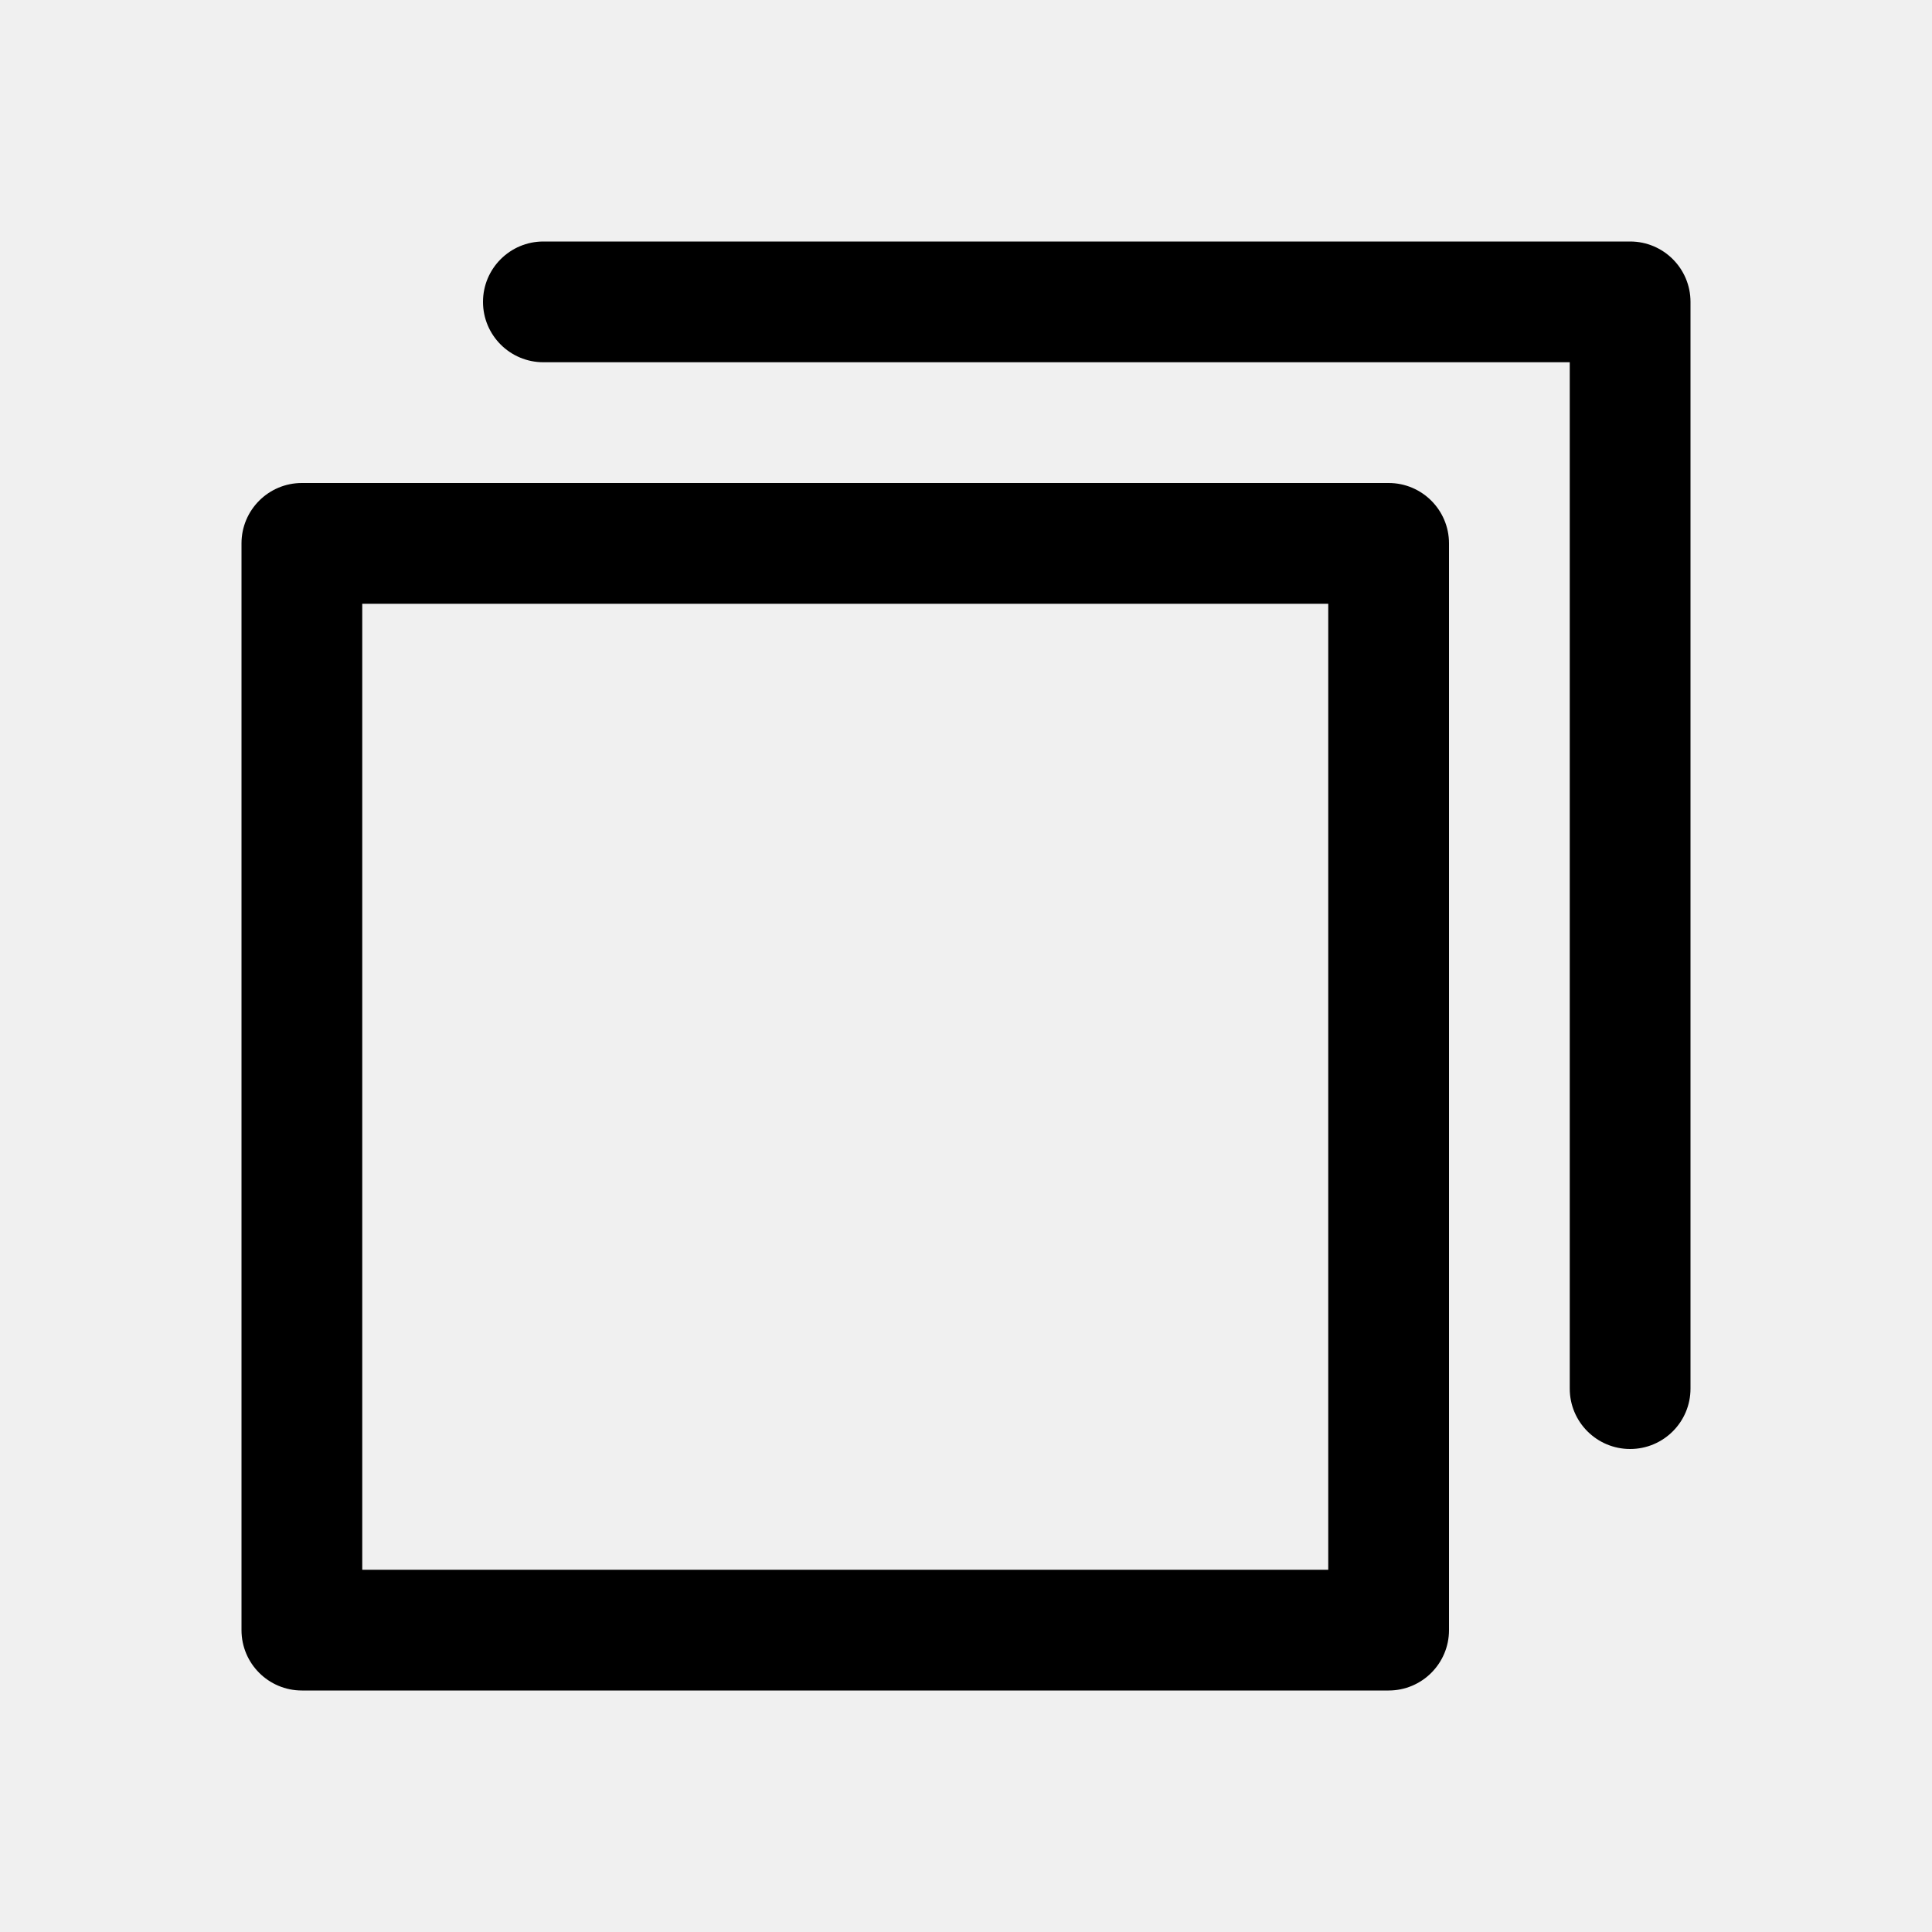
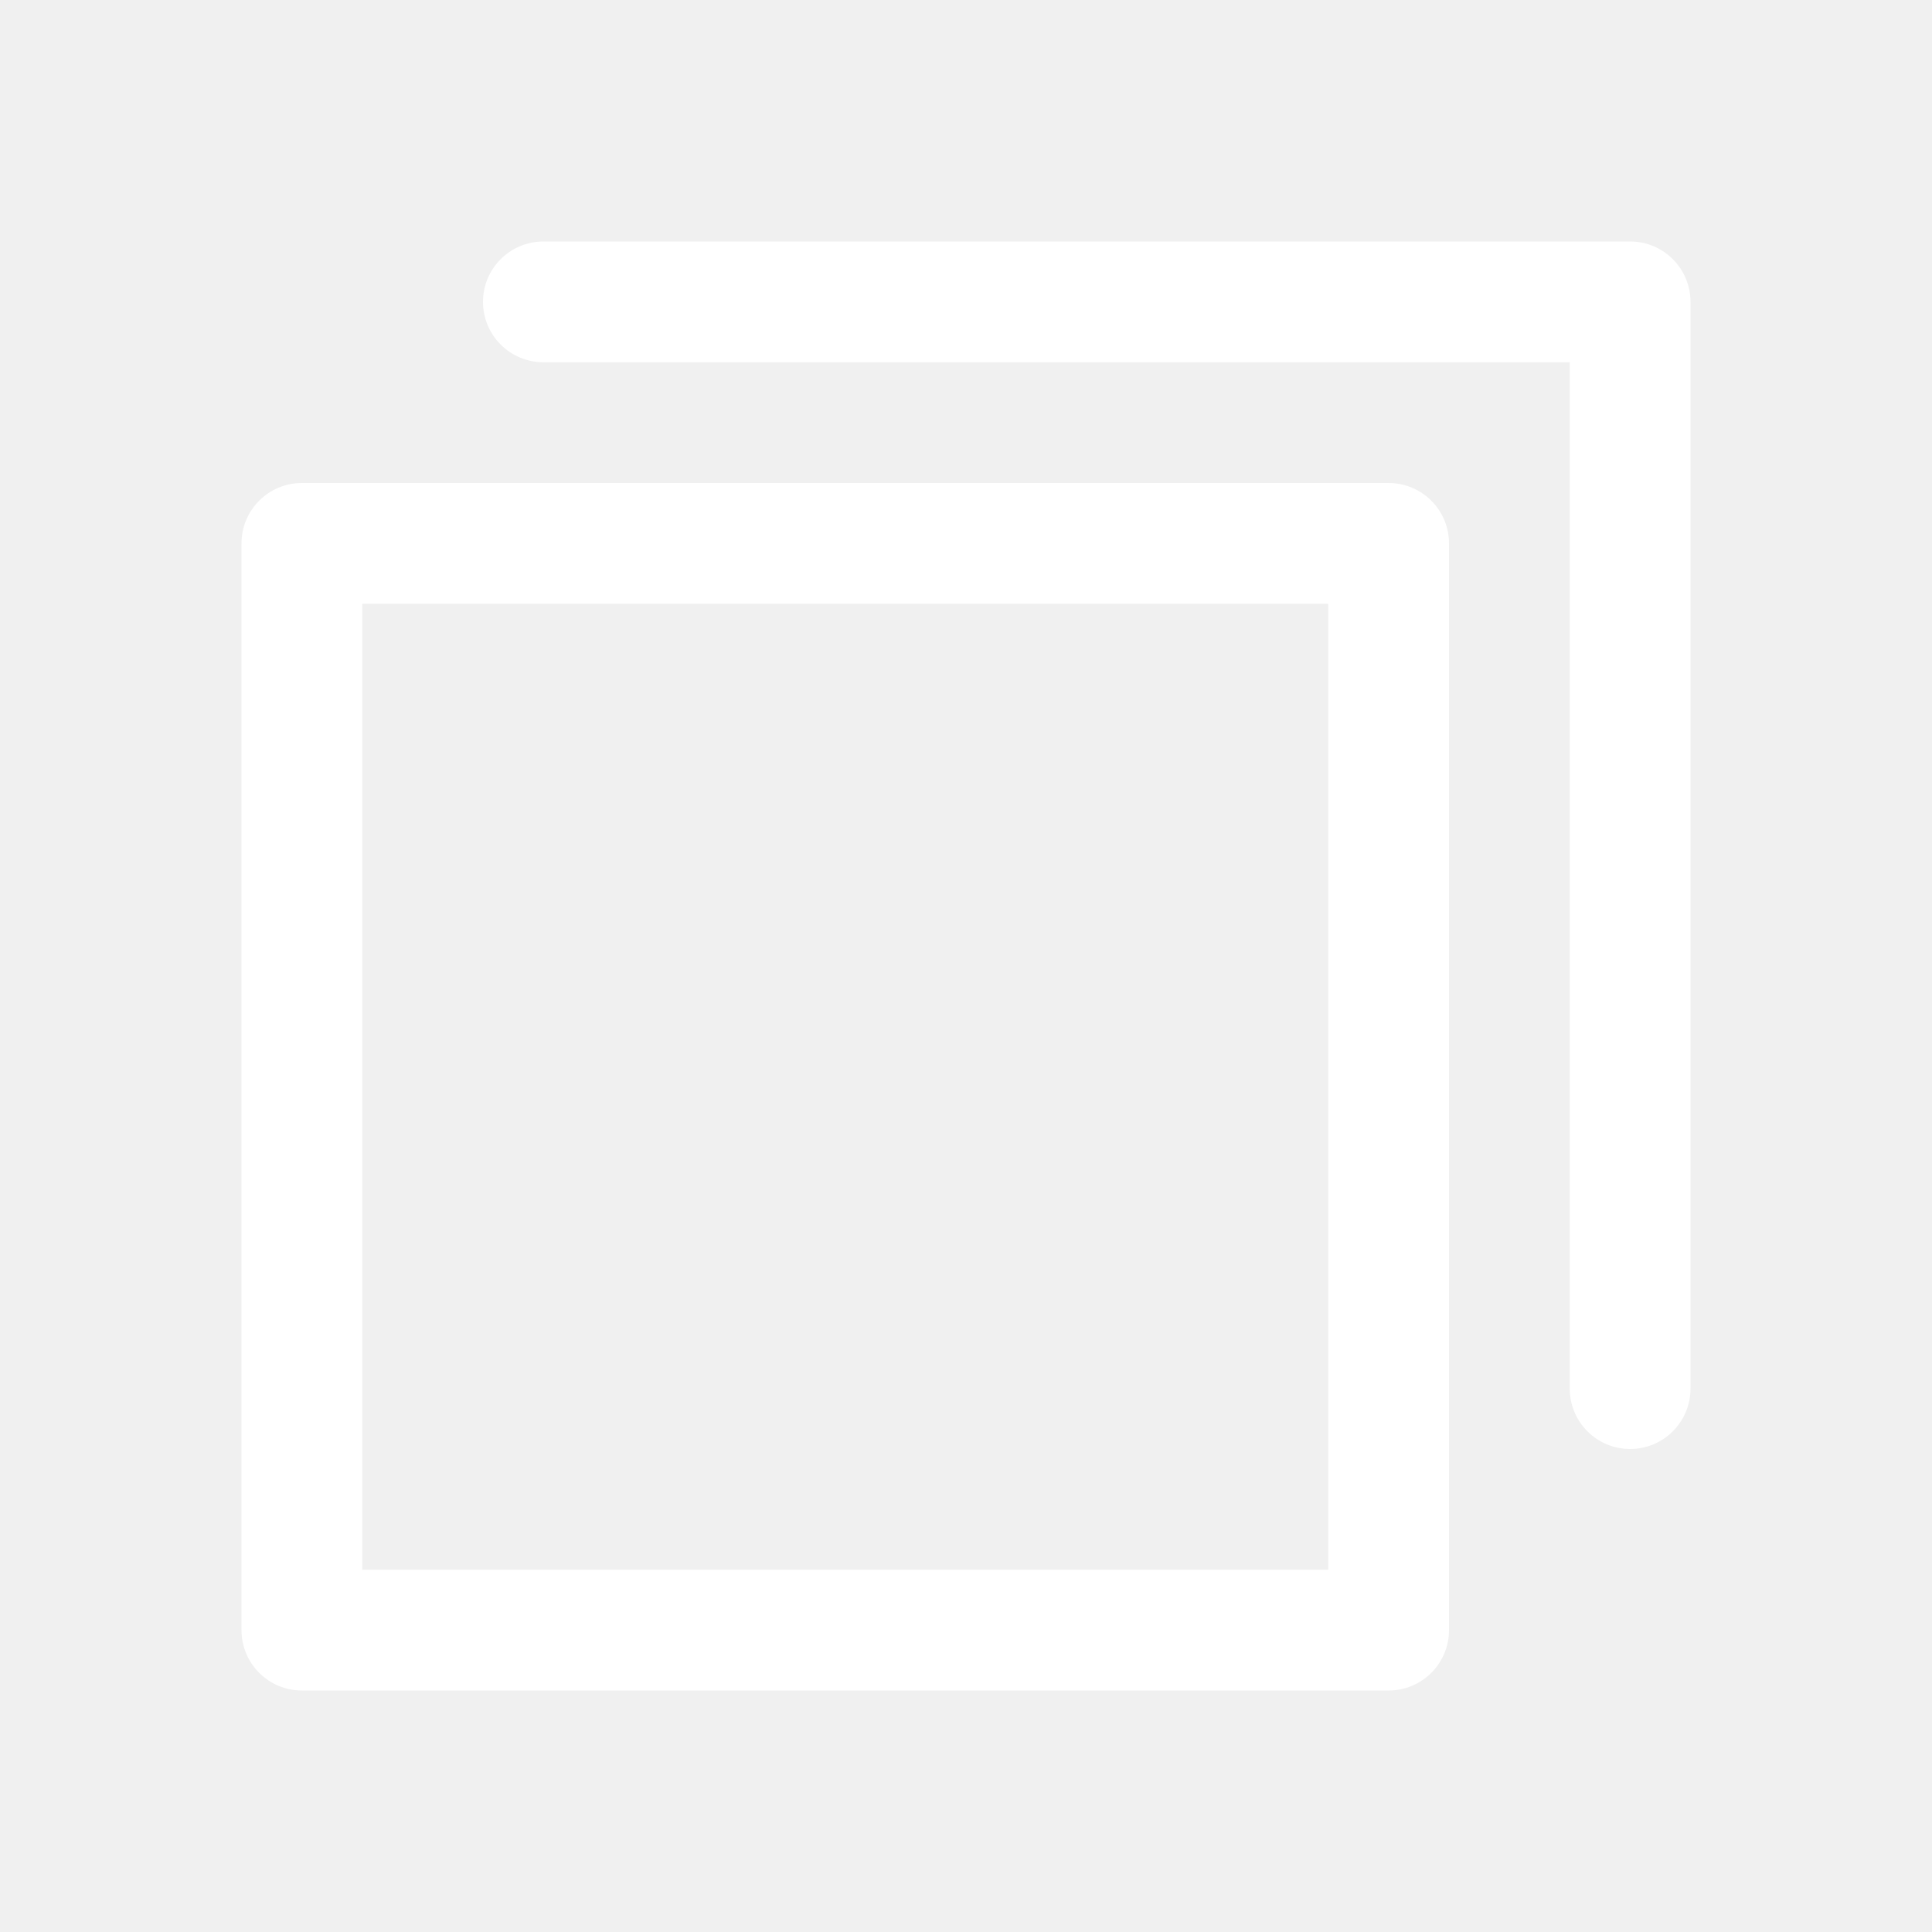
- <svg xmlns="http://www.w3.org/2000/svg" width="48" height="48" fill="currentColor" viewBox="0 0 256 256">
+ <svg xmlns="http://www.w3.org/2000/svg" width="48" height="48" fill="#FFFFFF" viewBox="0 0 256 256">
  <path d="M184,64H40a8,8,0,0,0-8,8V216a8,8,0,0,0,8,8H184a8,8,0,0,0,8-8V72A8,8,0,0,0,184,64Zm-8,144H48V80H176ZM224,40V184a8,8,0,0,1-16,0V48H72a8,8,0,0,1,0-16H216A8,8,0,0,1,224,40Z" />
</svg>
